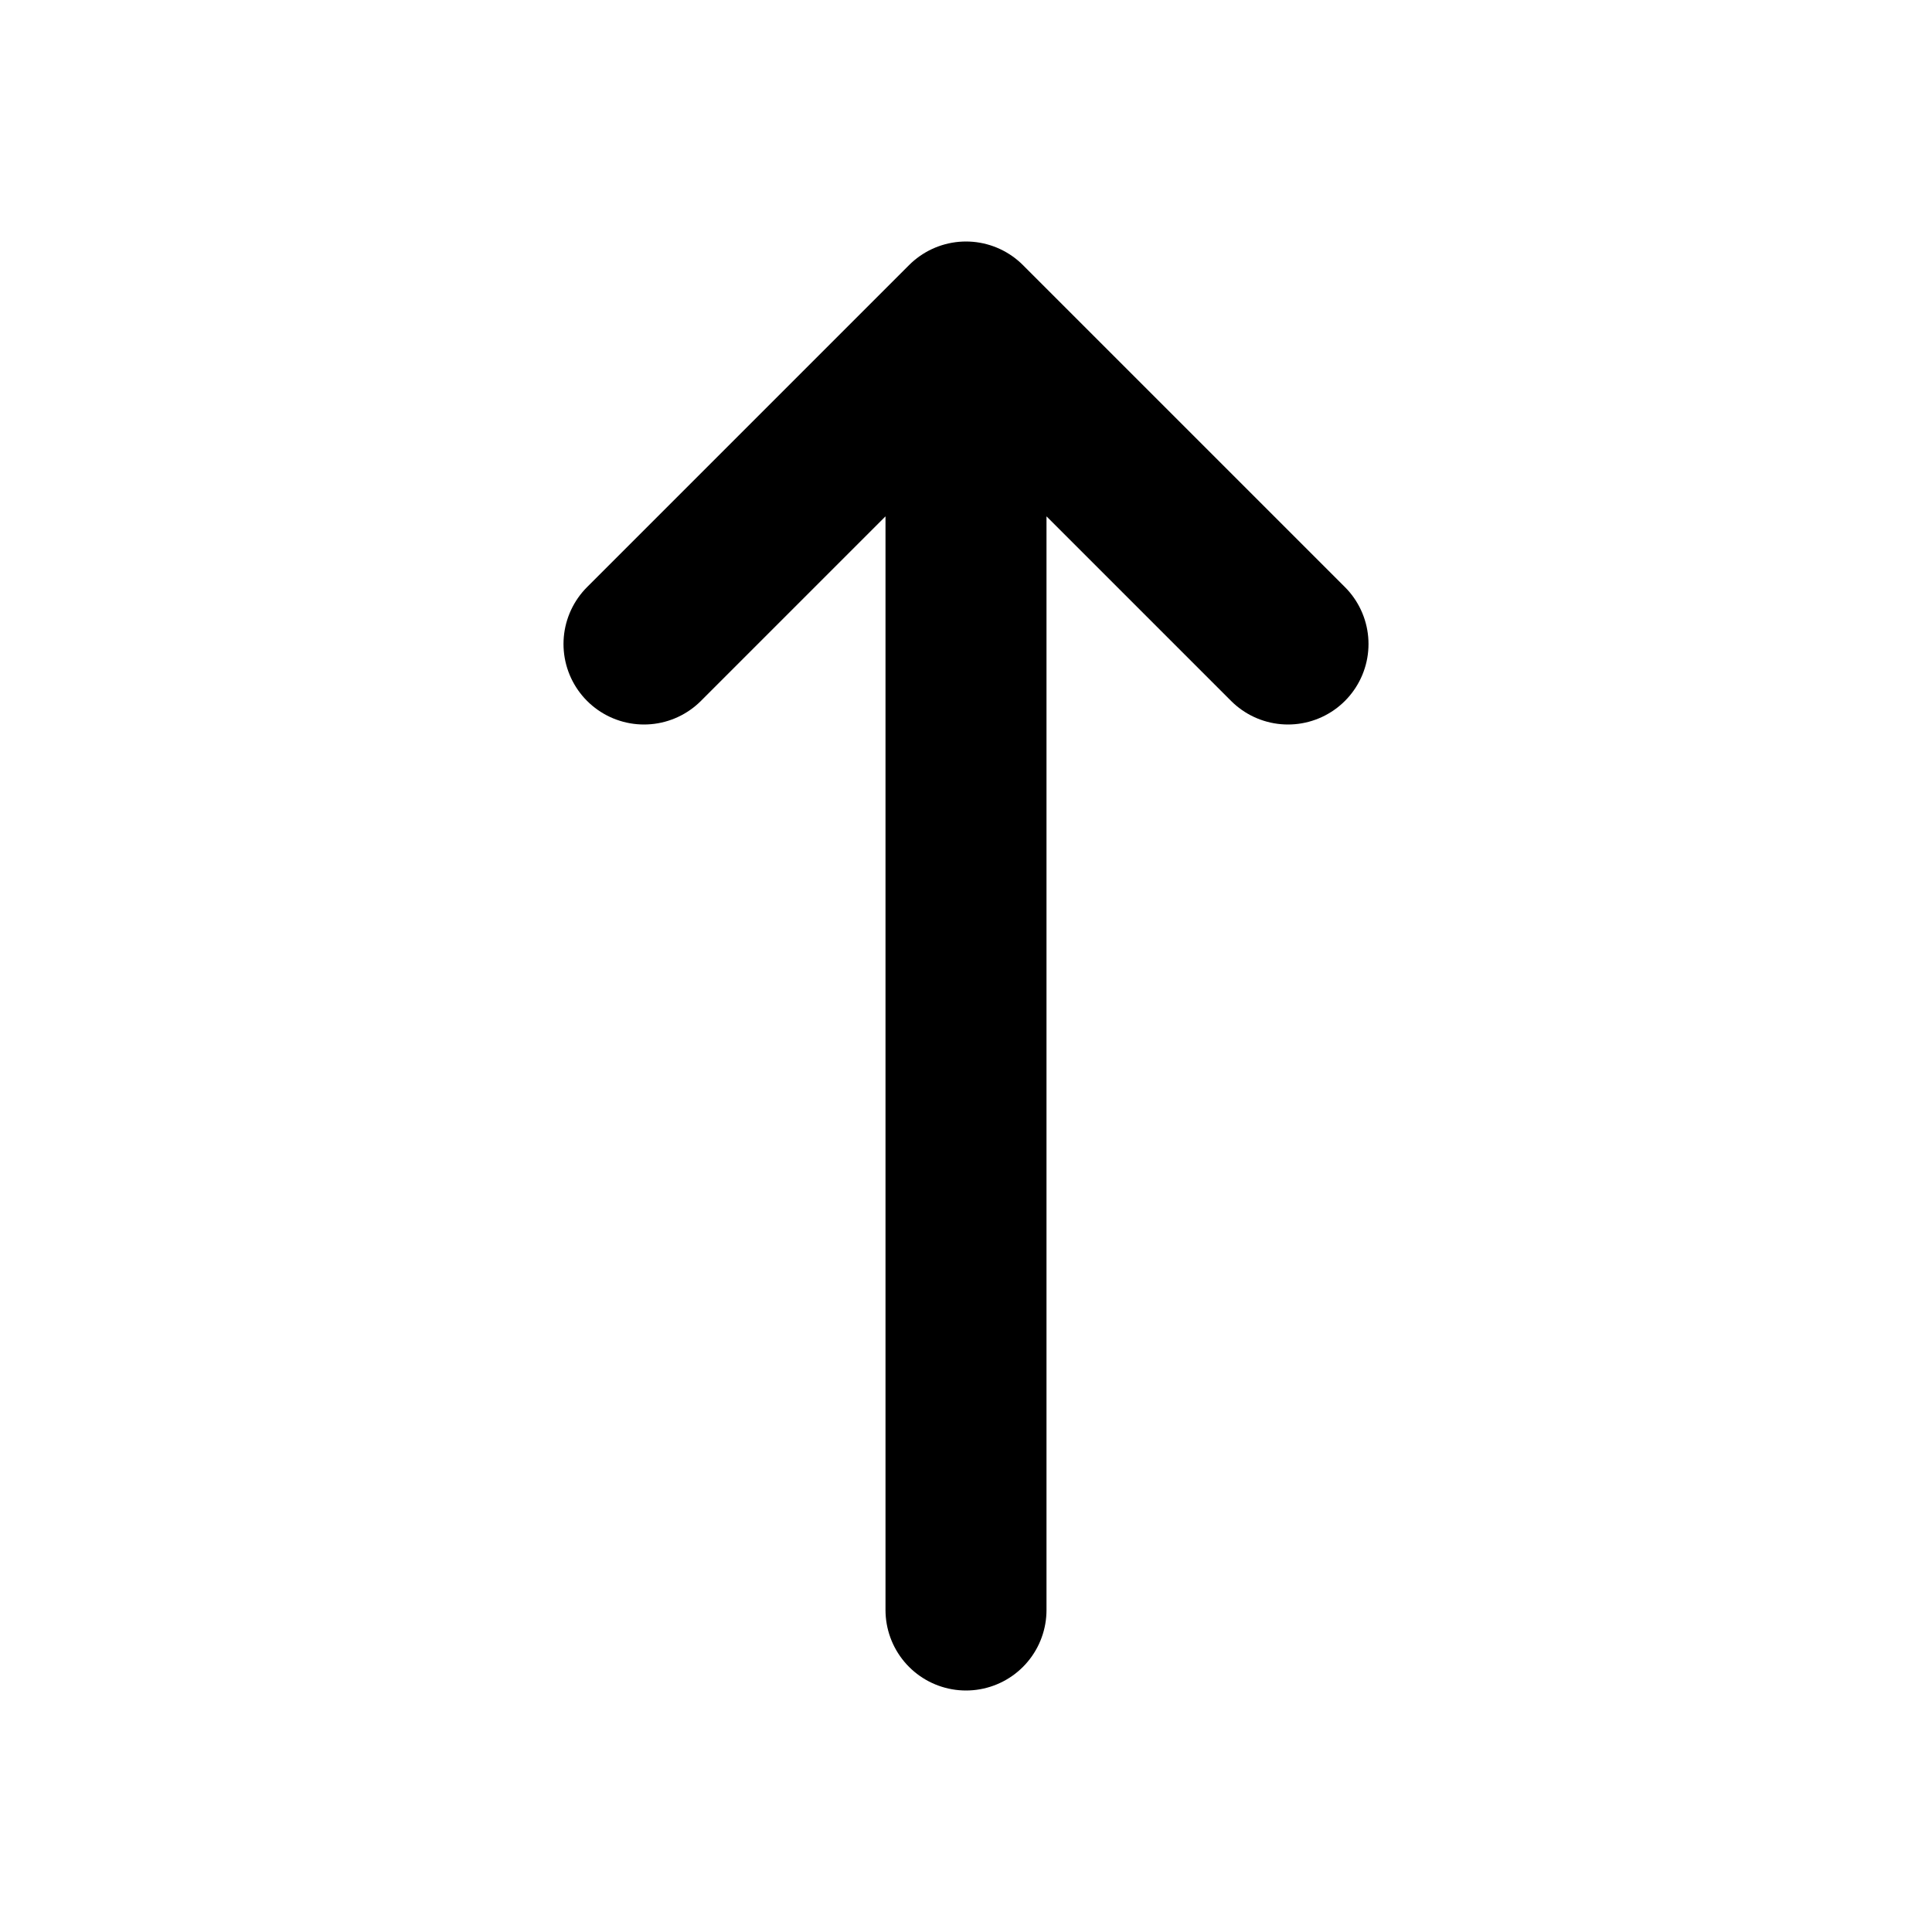
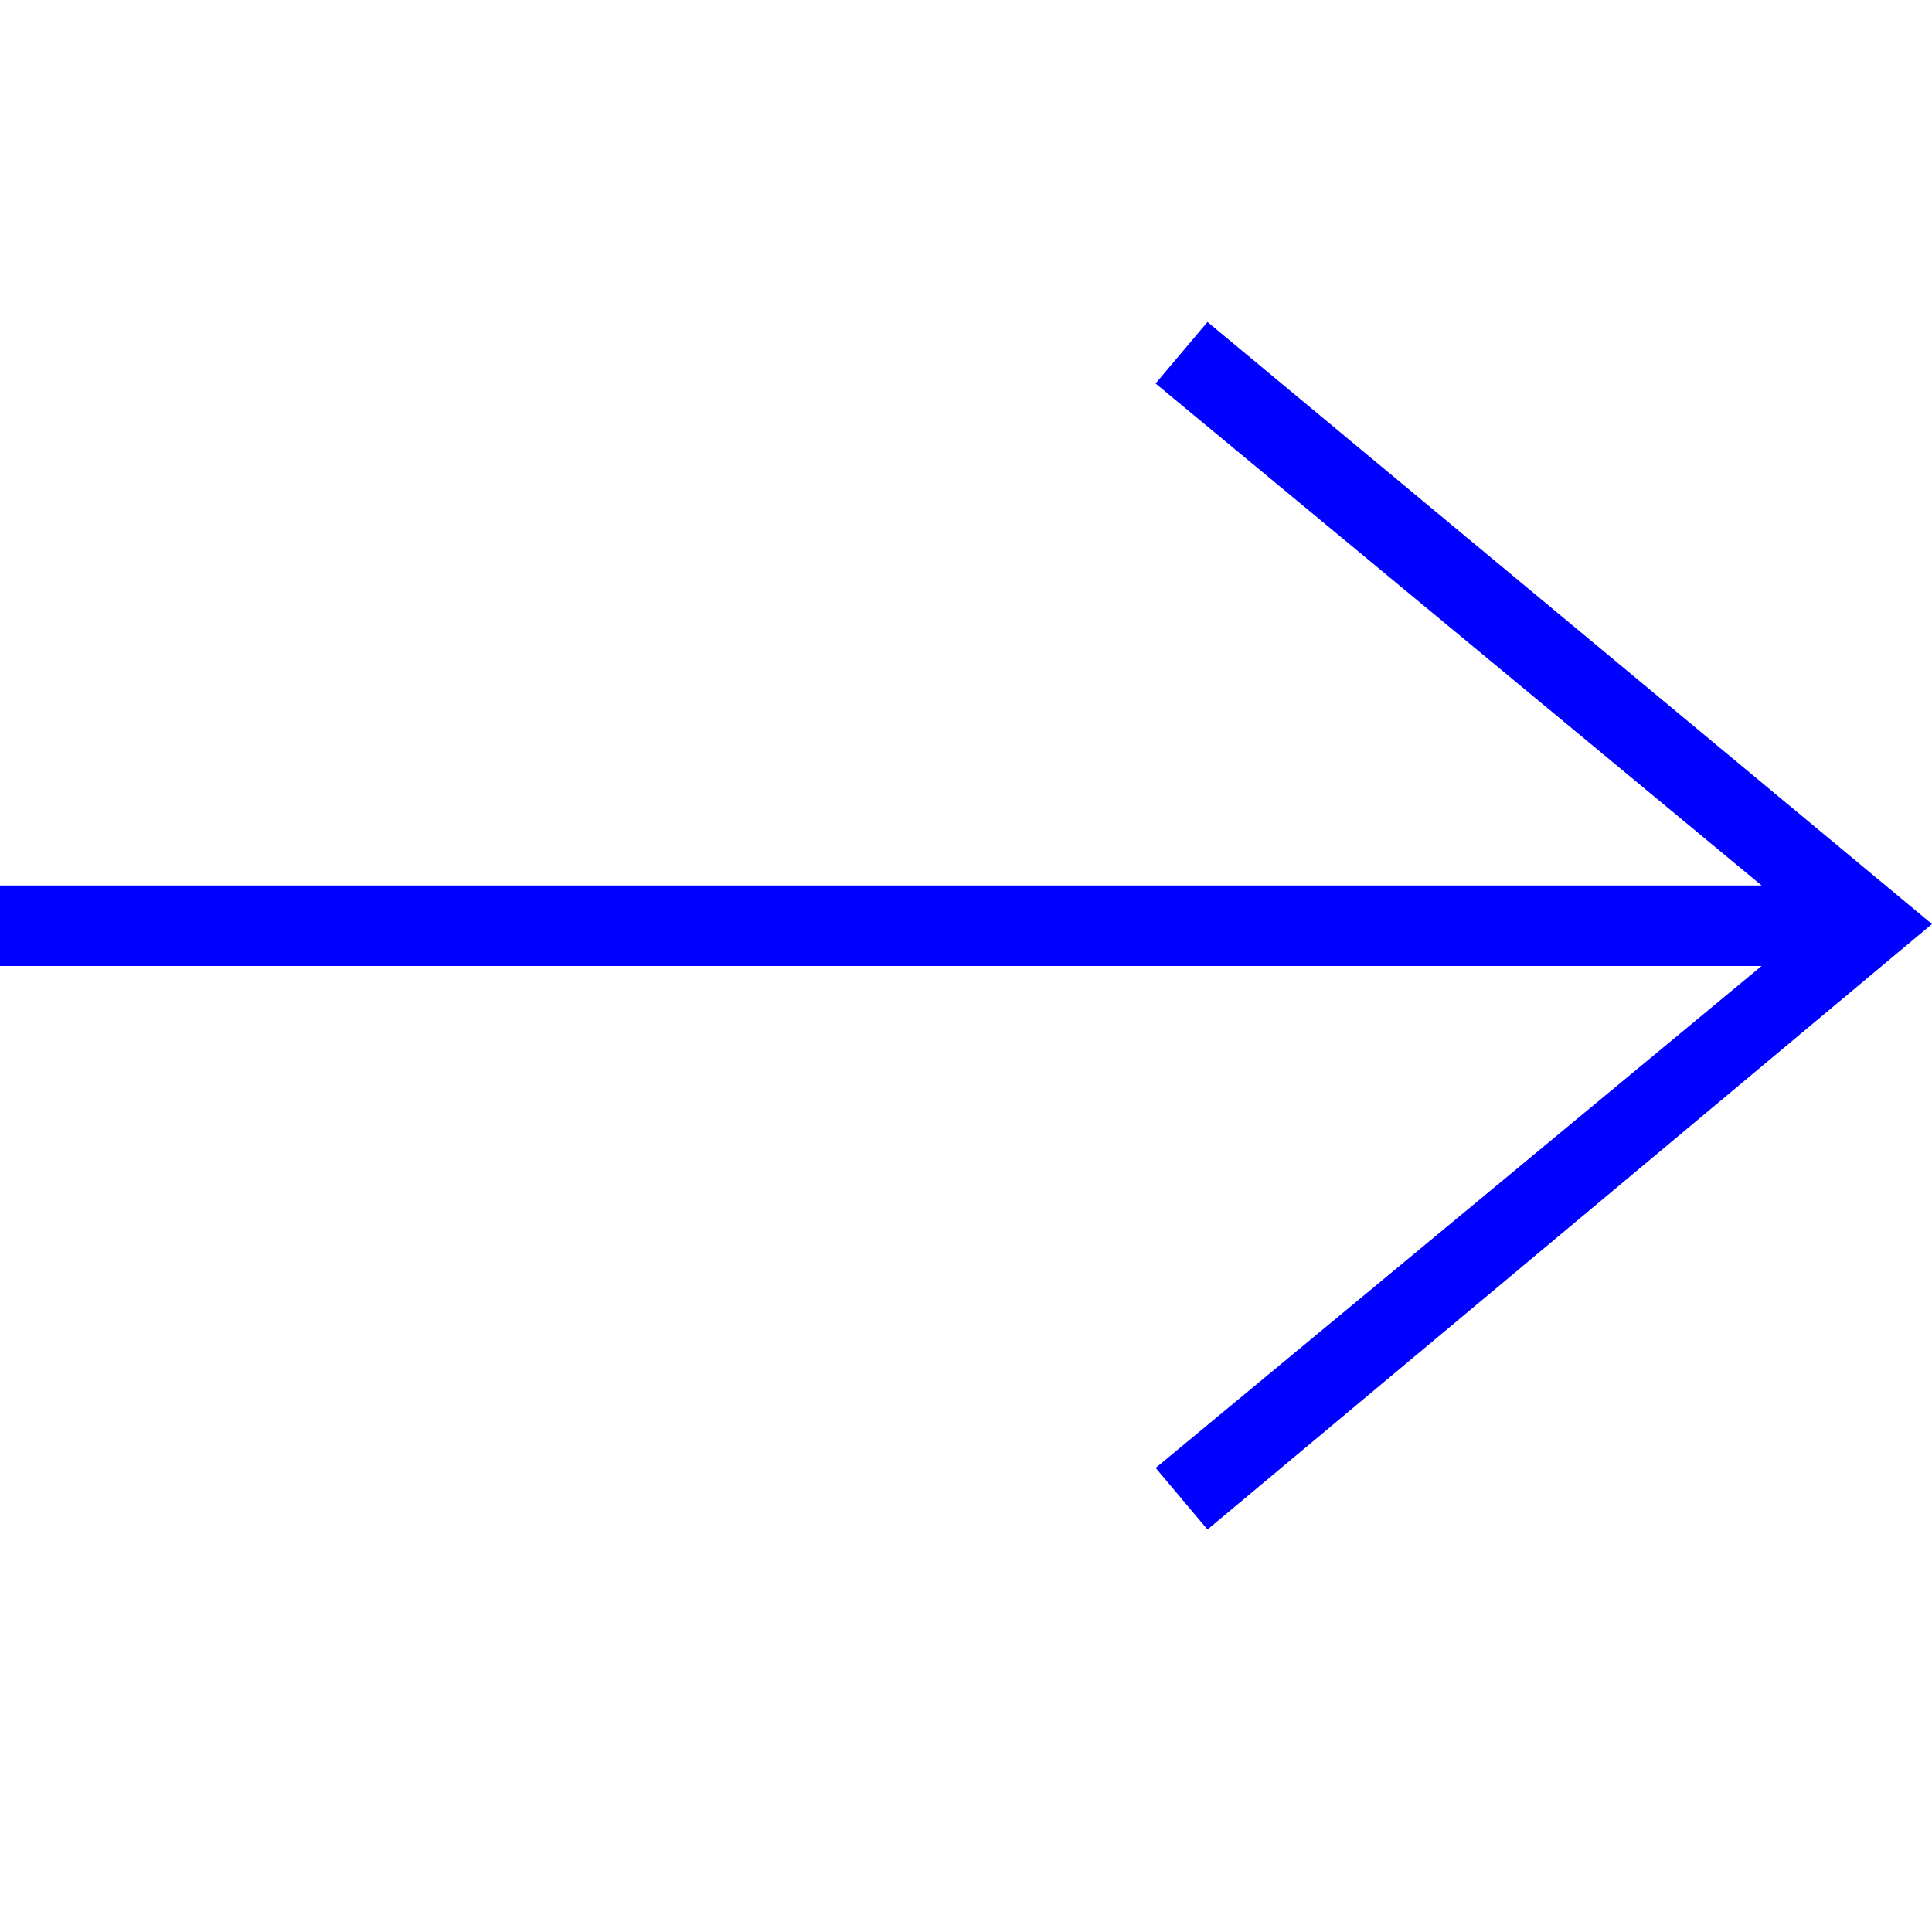
- <svg xmlns="http://www.w3.org/2000/svg" width="800px" height="800px" viewBox="0 0 24 24" fill="blue">
-   <path d="M12 4V20M12 4L8 8M12 4L16 8" stroke="#000000" stroke-width="2" stroke-linecap="round" stroke-linejoin="round" fill="mainColor" />
+ <svg xmlns="http://www.w3.org/2000/svg" width="24" height="24" fill="blue">
+   <path d="M21.883 12l-7.527 6.235.644.765 9-7.521-9-7.479-.645.764 7.529 6.236h-21.884v1h21.883z" fill="mainColor" />
</svg>
